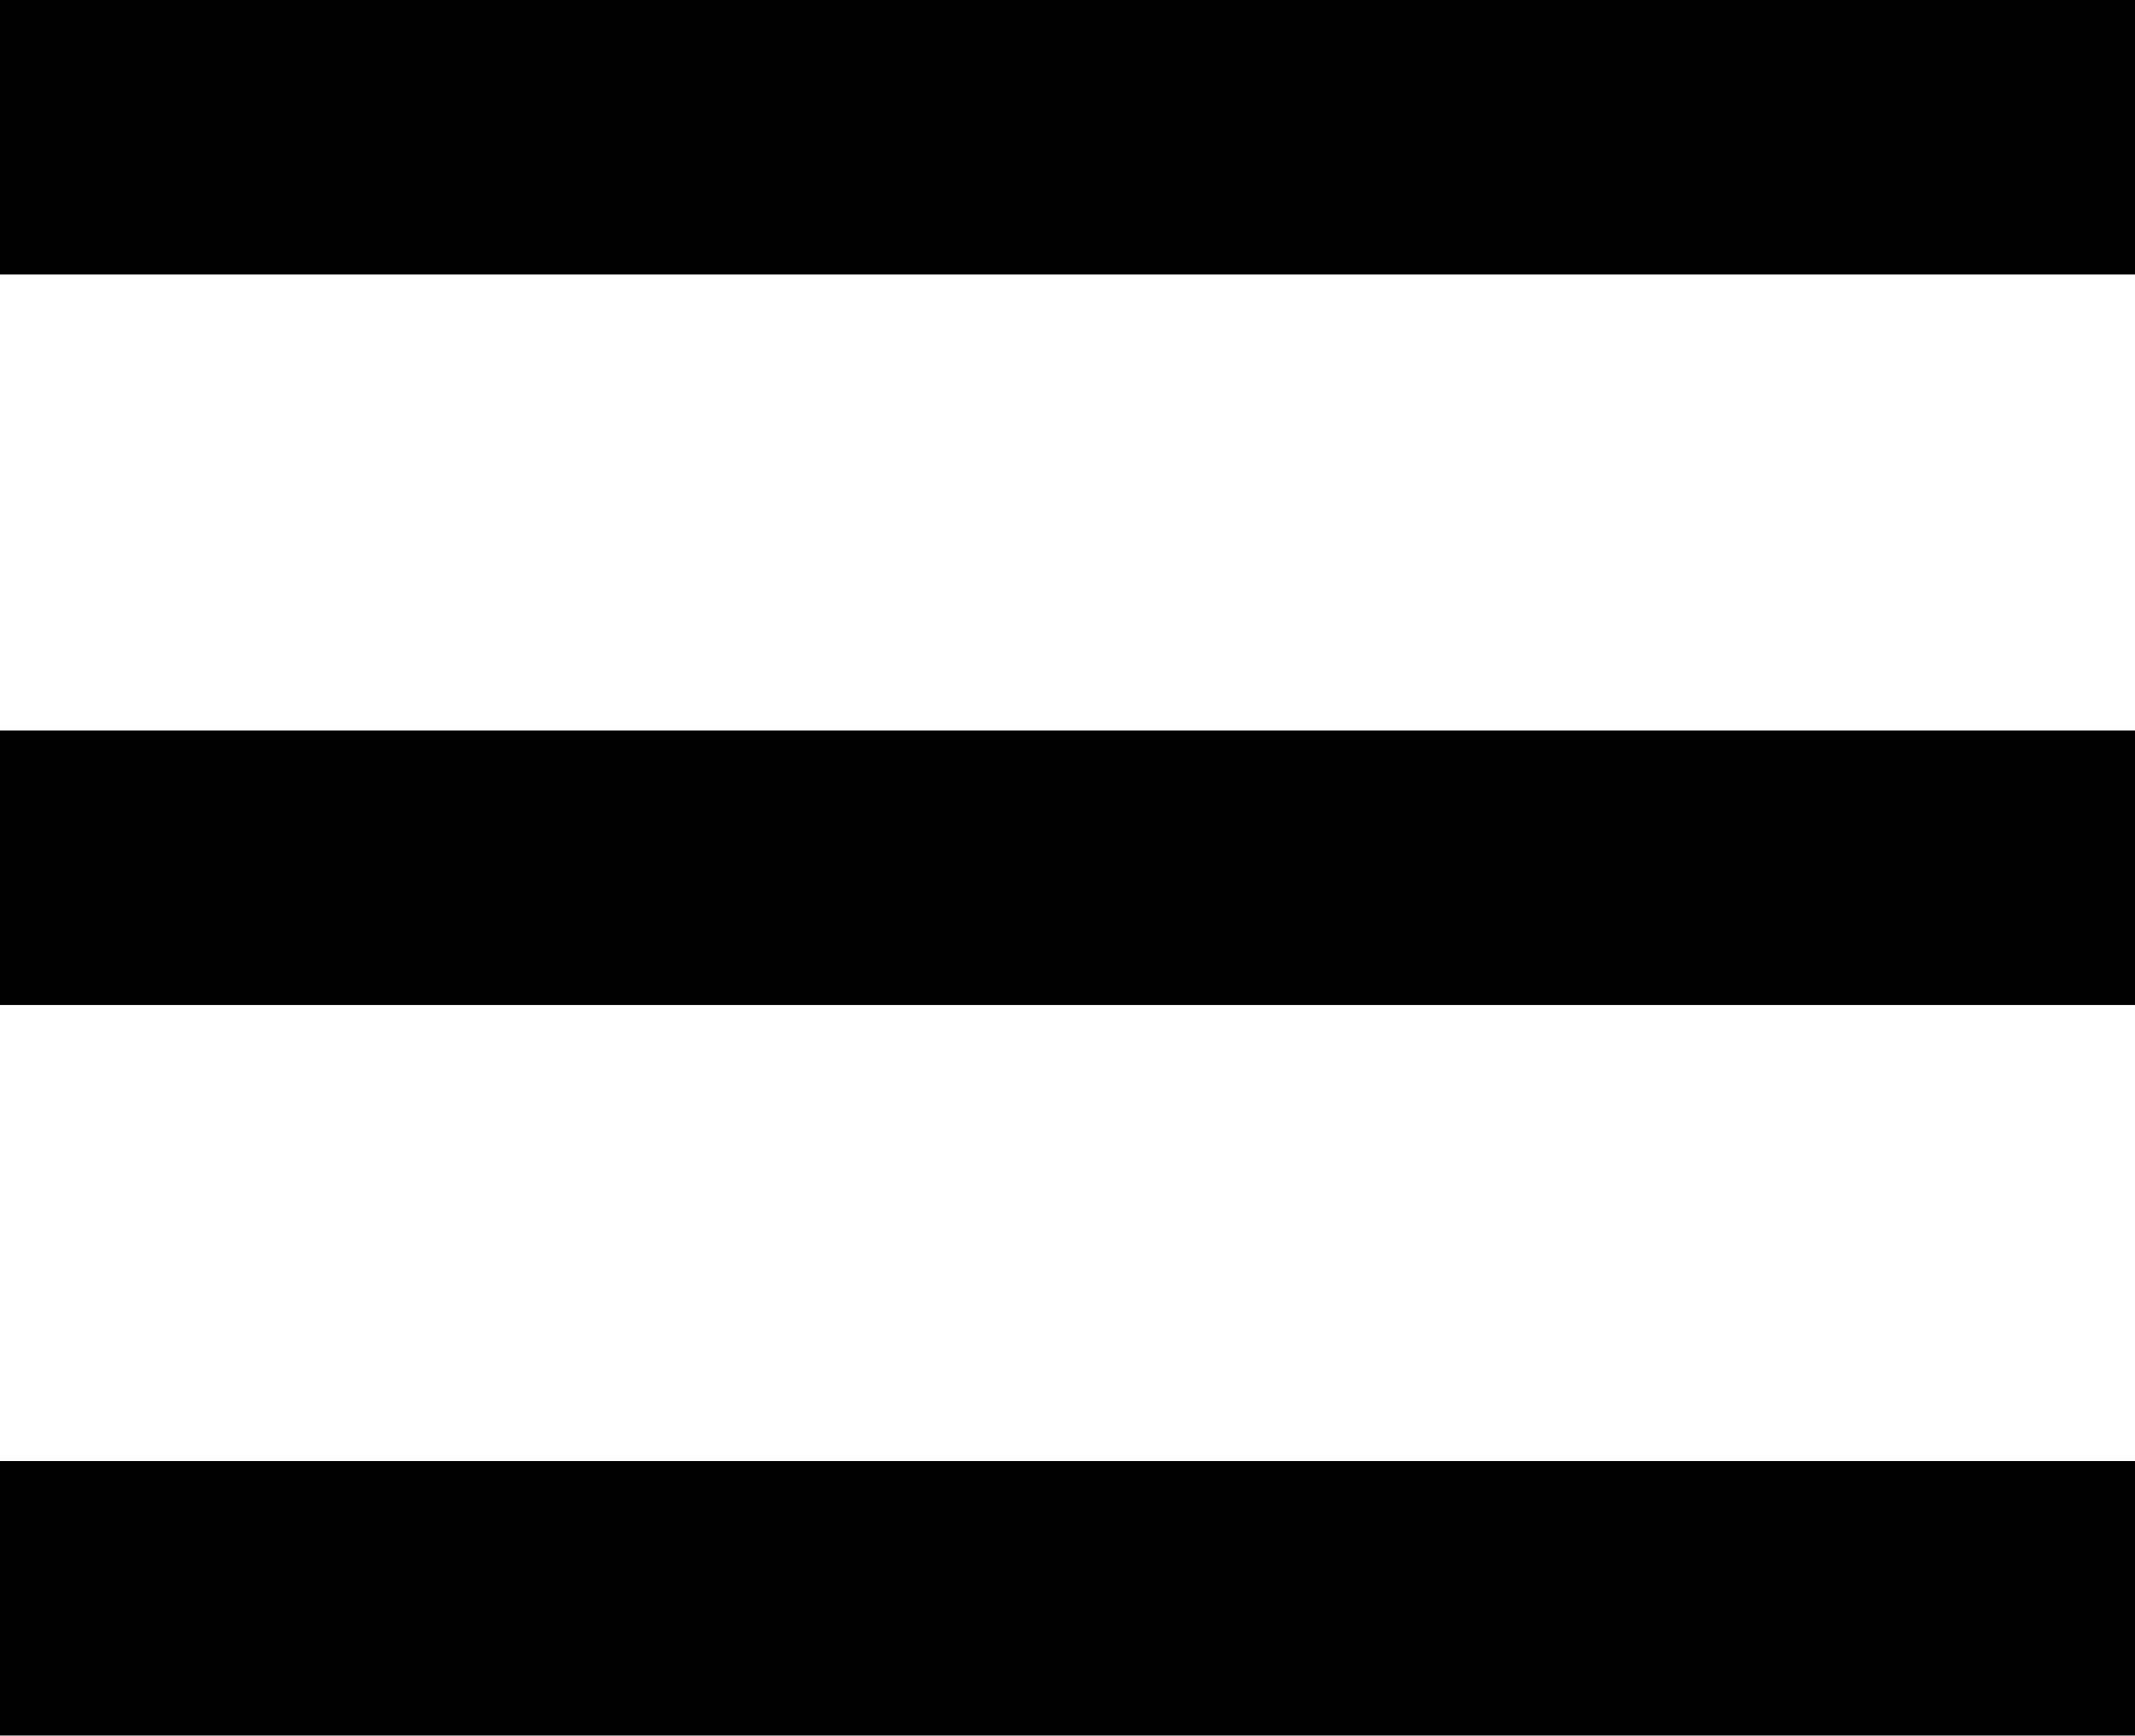
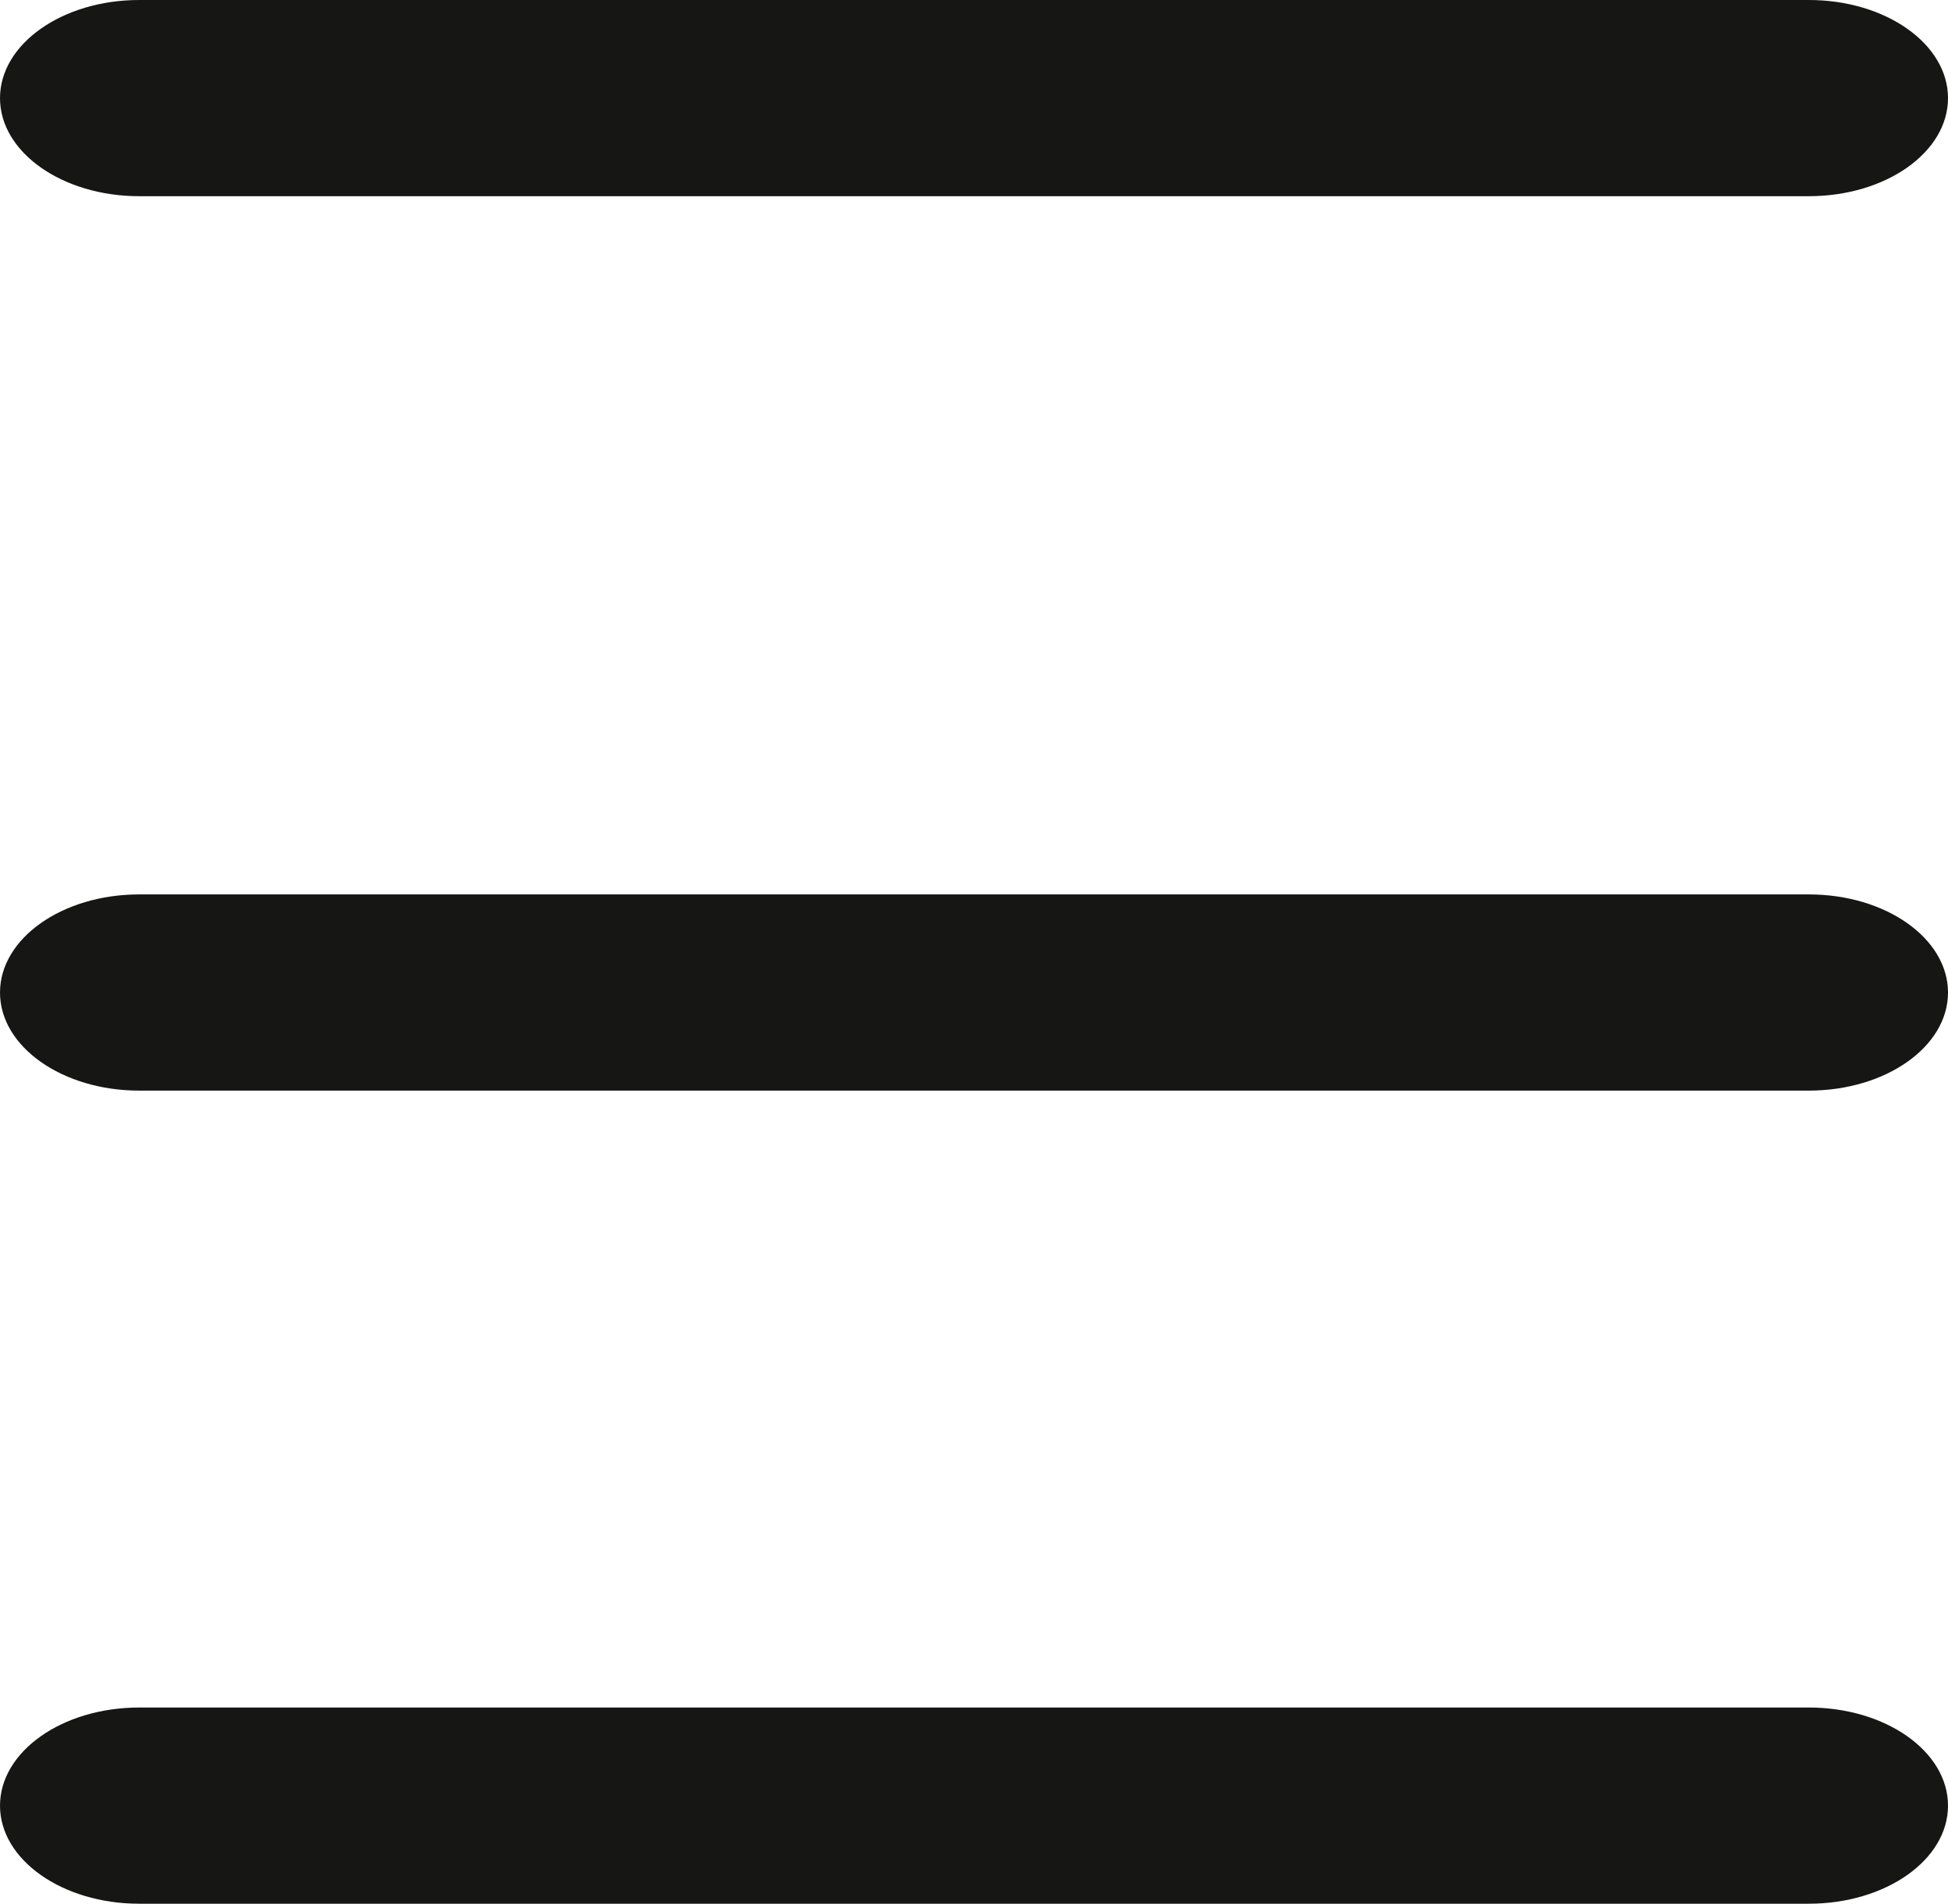
- <svg xmlns="http://www.w3.org/2000/svg" width="35" height="28.454" viewBox="0 0 35 28.454">
-   <rect width="35" height="4.5" />
-   <rect y="11.977" width="35" height="4.5" />
-   <rect y="23.954" width="35" height="4.5" />
+ <svg xmlns="http://www.w3.org/2000/svg" width="23.953" height="23.413" viewBox="0 0 23.953 23.413">
+   <path d="M539.836,204.463H519.306c-.944,0-1.711-.54-1.711-1.206s.766-1.207,1.711-1.207h20.531c.945,0,1.711.54,1.711,1.207S540.782,204.463,539.836,204.463Z" transform="translate(-517.595 -202.05)" fill="#161615" />
+   <path d="M539.836,204.463H519.306c-.944,0-1.711-.54-1.711-1.206s.766-1.207,1.711-1.207h20.531c.945,0,1.711.54,1.711,1.207S540.782,204.463,539.836,204.463Z" transform="translate(-517.595 -191.05)" fill="#161615" />
+   <path d="M539.836,204.463H519.306c-.944,0-1.711-.54-1.711-1.206s.766-1.207,1.711-1.207h20.531c.945,0,1.711.54,1.711,1.207S540.782,204.463,539.836,204.463Z" transform="translate(-517.595 -181.05)" fill="#161615" />
</svg>
